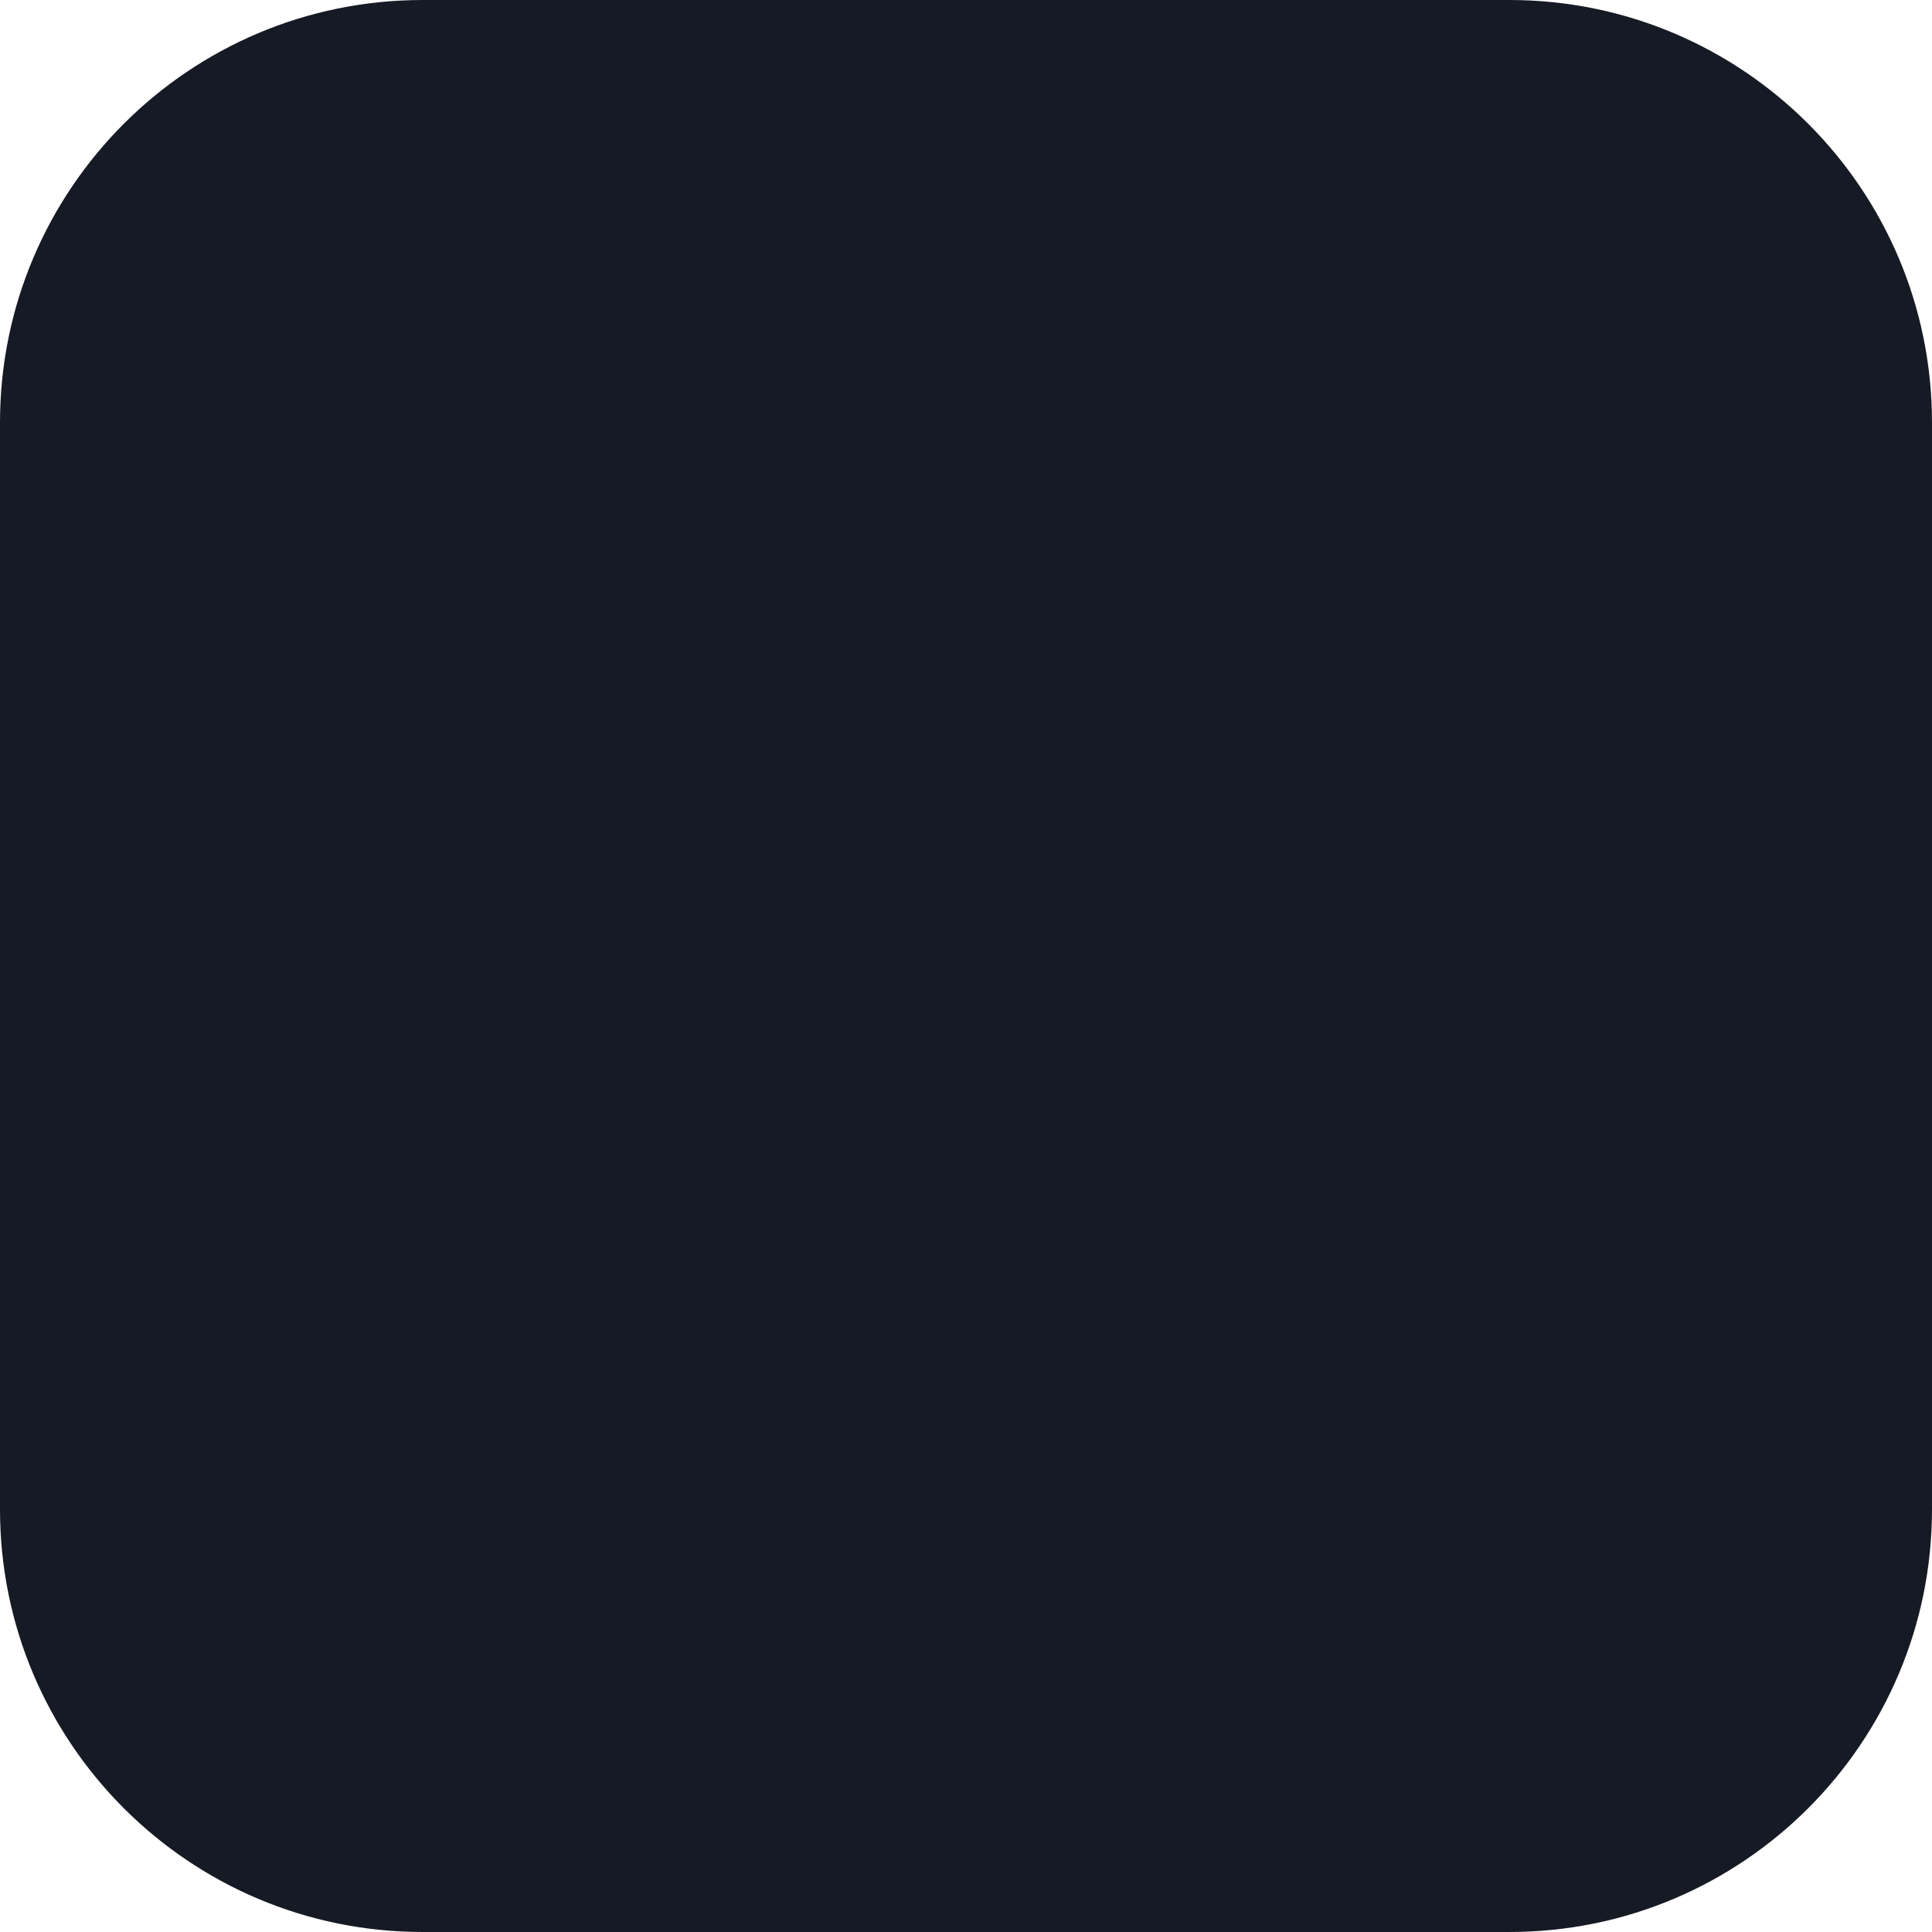
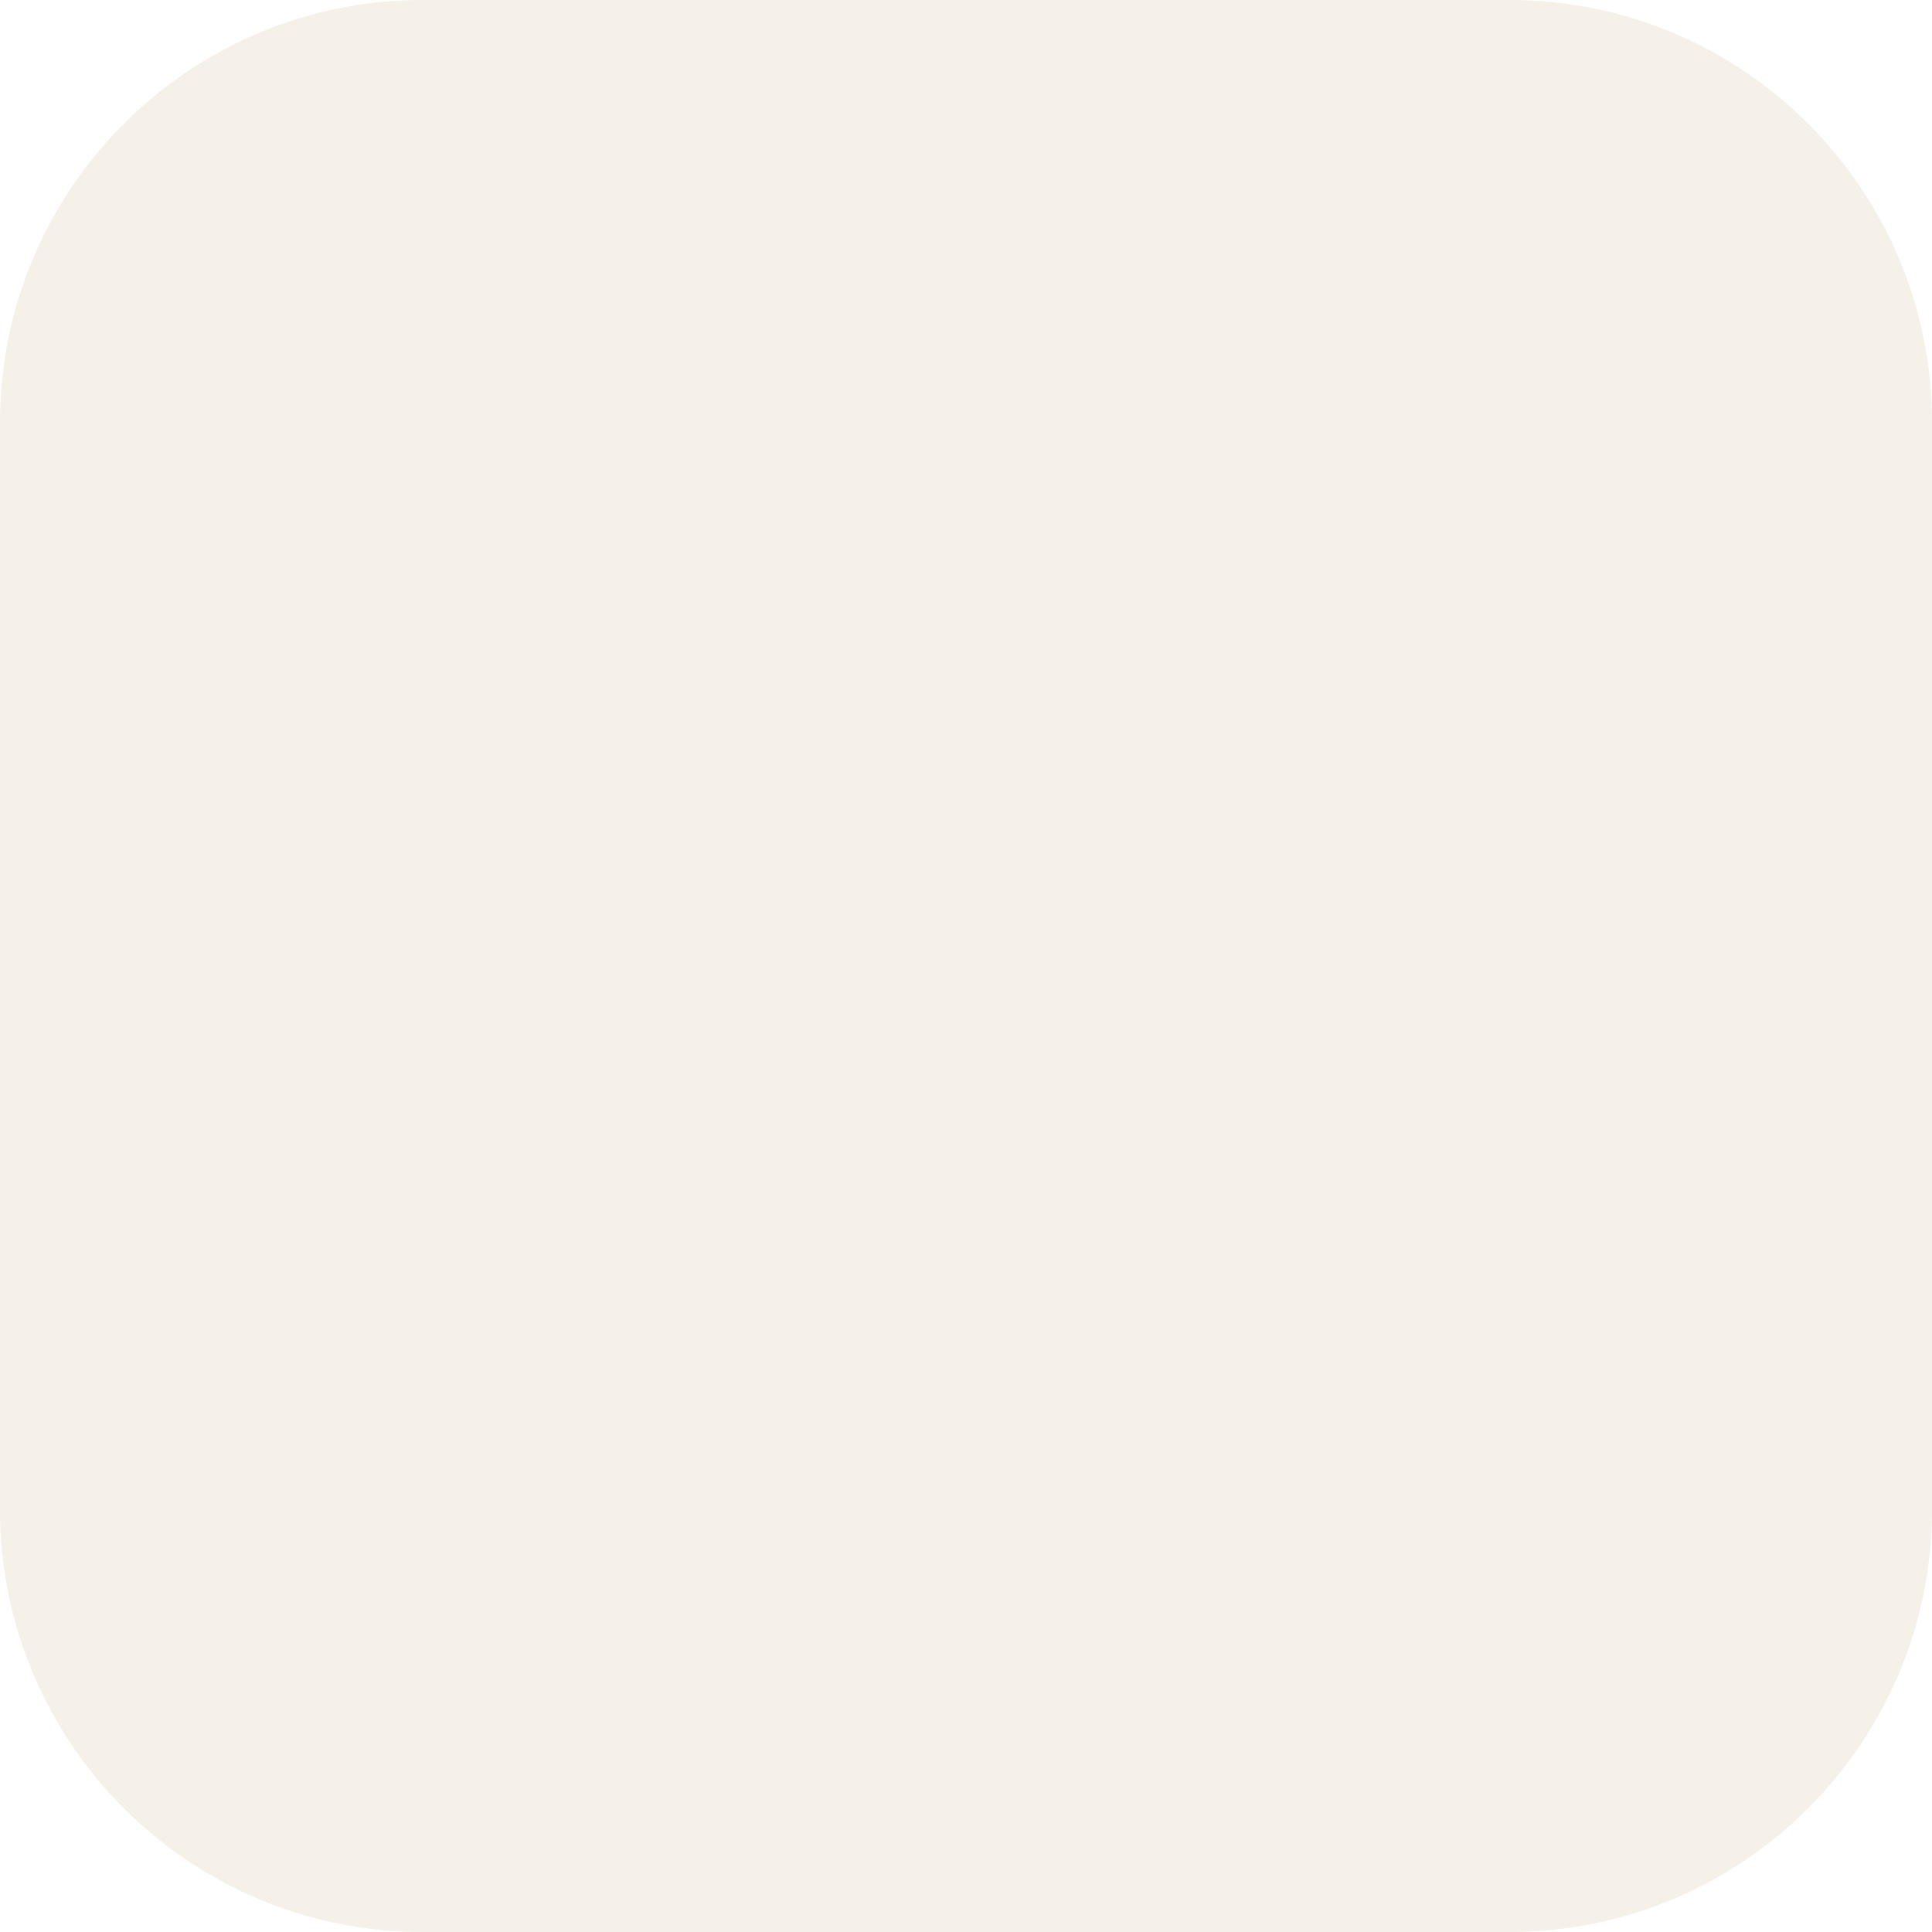
<svg xmlns="http://www.w3.org/2000/svg" viewBox="0 0 32 32">
-   <rect width="32" height="32" rx="7" fill="#161a24" />
-   <rect x="6" y="6" width="20" height="20" rx="3" fill="none" stroke="oklch(68% 0.16 248)" stroke-width="2" />
-   <path d="M10 16l4 4 8-8" stroke="oklch(68% 0.16 248)" stroke-width="2.2" stroke-linecap="round" stroke-linejoin="round" fill="none" />
+   <rect width="32" height="32" rx="7" fill="#f5f0e8" />
+   <rect x="6" y="6" width="20" height="20" rx="3" fill="none" stroke="oklch(52% 0.14 50)" stroke-width="2" />
+   <path d="M10 16l4 4 8-8" stroke="oklch(52% 0.14 50)" stroke-width="2.2" stroke-linecap="round" stroke-linejoin="round" fill="none" />
</svg>
